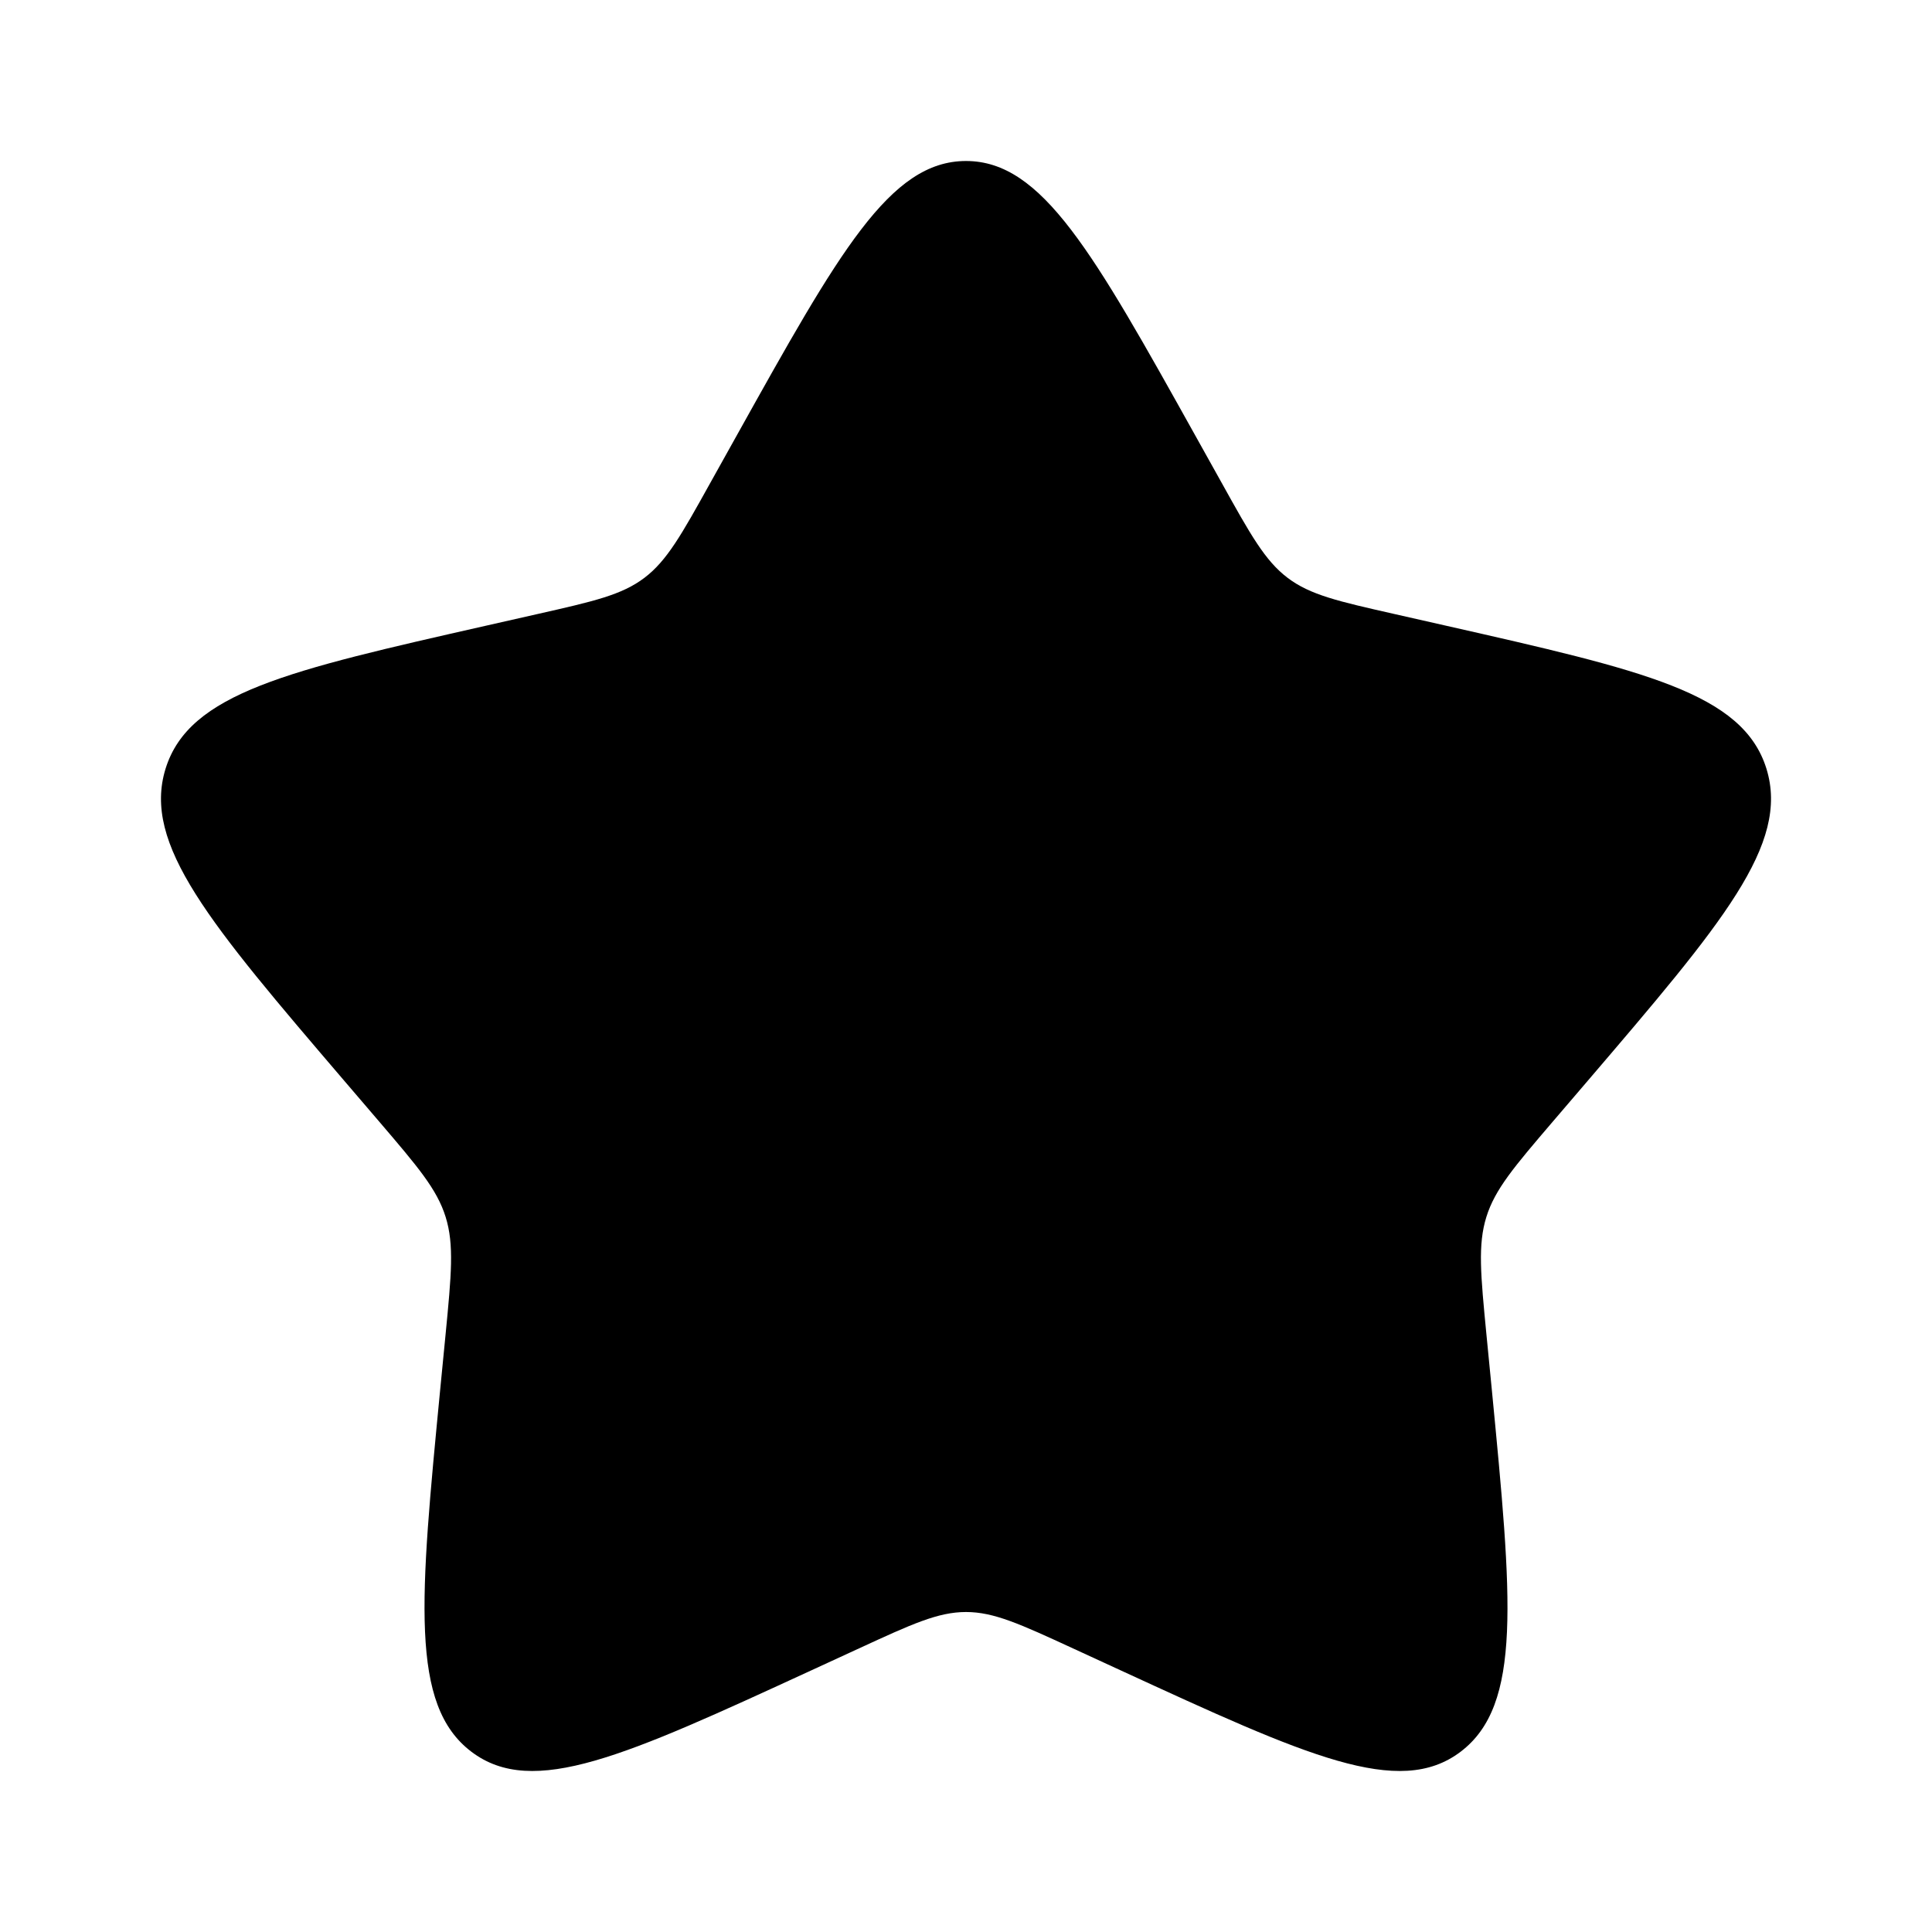
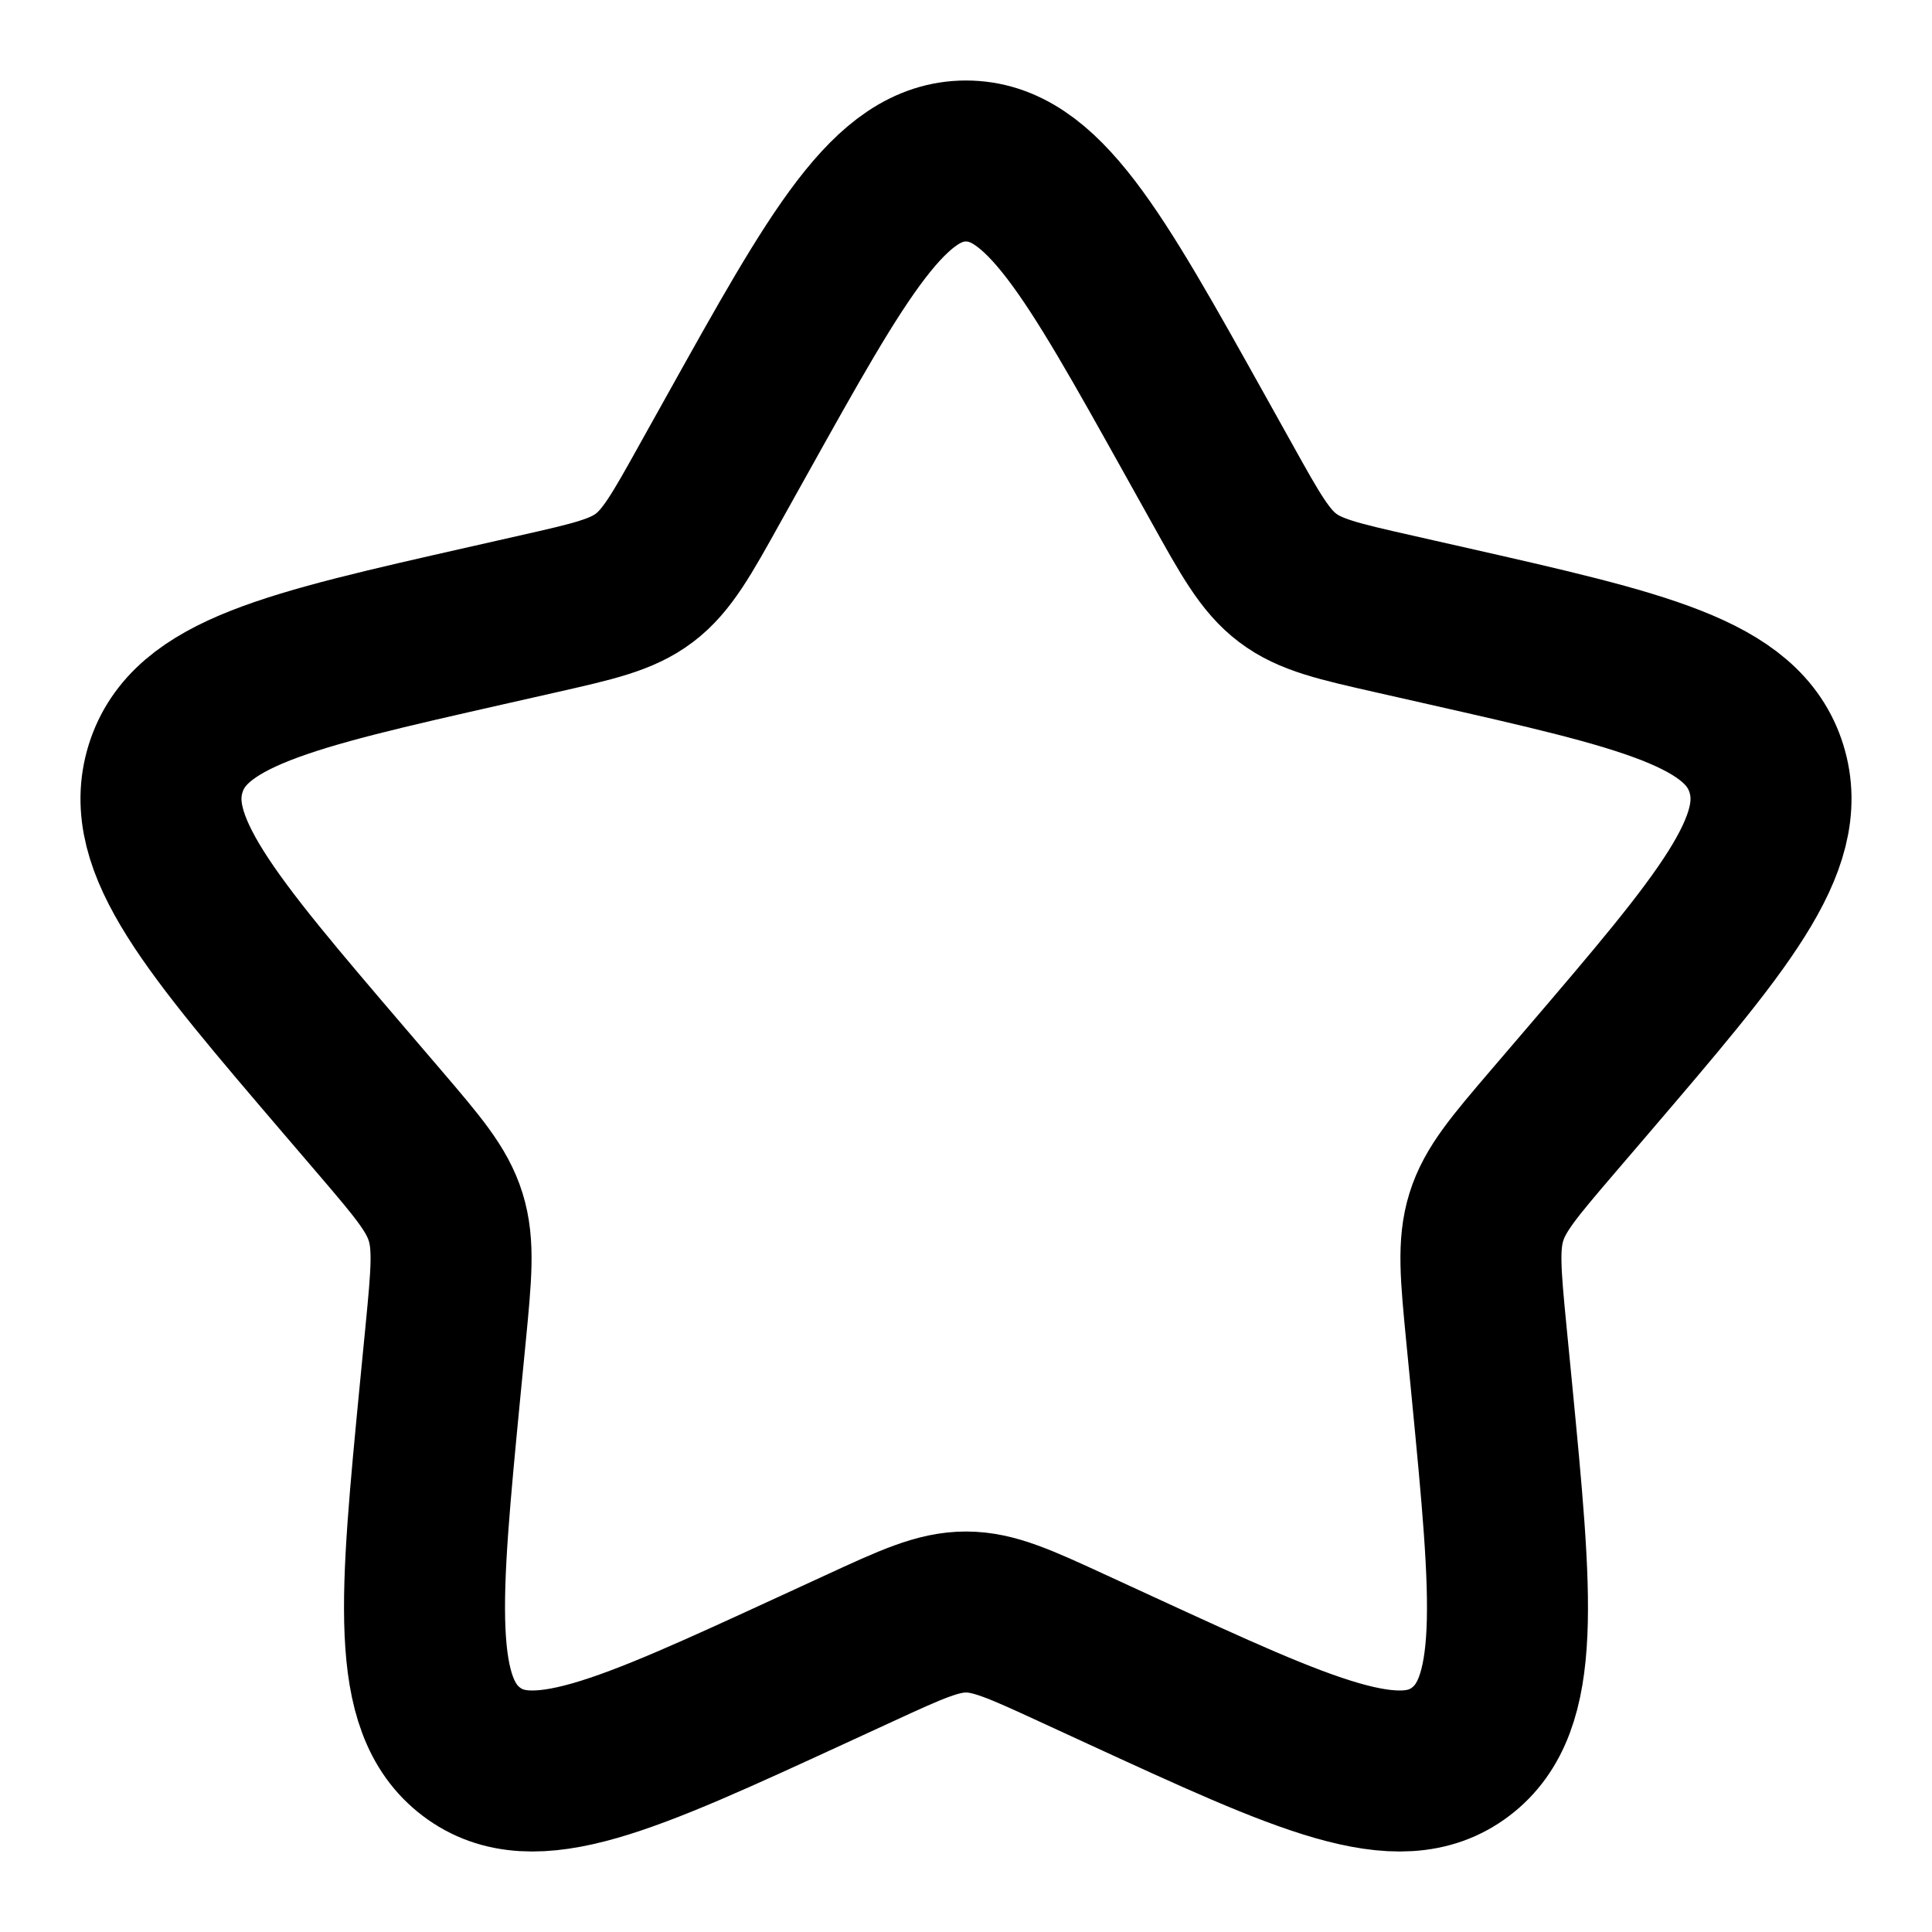
- <svg xmlns="http://www.w3.org/2000/svg" width="800px" height="800px" viewBox="0 0 24 24" fill="none">
-   <path d="M9.153 5.408C10.42 3.136 11.053 2 12 2C12.947 2 13.58 3.136 14.847 5.408L15.175 5.996C15.534 6.642 15.714 6.965 15.995 7.178C16.276 7.391 16.625 7.47 17.324 7.628L17.96 7.772C20.42 8.329 21.65 8.607 21.943 9.548C22.235 10.489 21.397 11.469 19.72 13.43L19.286 13.937C18.81 14.494 18.571 14.773 18.464 15.118C18.357 15.462 18.393 15.834 18.465 16.578L18.531 17.254C18.784 19.871 18.911 21.179 18.145 21.76C17.379 22.342 16.227 21.811 13.924 20.751L13.329 20.477C12.674 20.175 12.347 20.025 12 20.025C11.653 20.025 11.326 20.175 10.671 20.477L10.076 20.751C7.773 21.811 6.621 22.342 5.855 21.76C5.089 21.179 5.216 19.871 5.469 17.254L5.535 16.578C5.607 15.834 5.643 15.462 5.536 15.118C5.429 14.773 5.19 14.494 4.714 13.937L4.28 13.43C2.603 11.469 1.765 10.489 2.057 9.548C2.35 8.607 3.58 8.329 6.04 7.772L6.676 7.628C7.375 7.47 7.724 7.391 8.005 7.178C8.286 6.965 8.466 6.642 8.825 5.996L9.153 5.408Z" fill="#000" />
+ <svg xmlns="http://www.w3.org/2000/svg" width="800px" height="800px" viewBox="0 0 24 24" fill="none" stroke="#000" stroke-width="2">
+   <path d="M9.153 5.408C10.42 3.136 11.053 2 12 2C12.947 2 13.58 3.136 14.847 5.408L15.175 5.996C15.534 6.642 15.714 6.965 15.995 7.178C16.276 7.391 16.625 7.47 17.324 7.628L17.96 7.772C20.42 8.329 21.65 8.607 21.943 9.548C22.235 10.489 21.397 11.469 19.72 13.43L19.286 13.937C18.81 14.494 18.571 14.773 18.464 15.118C18.357 15.462 18.393 15.834 18.465 16.578L18.531 17.254C18.784 19.871 18.911 21.179 18.145 21.76C17.379 22.342 16.227 21.811 13.924 20.751L13.329 20.477C12.674 20.175 12.347 20.025 12 20.025C11.653 20.025 11.326 20.175 10.671 20.477L10.076 20.751C7.773 21.811 6.621 22.342 5.855 21.76C5.089 21.179 5.216 19.871 5.469 17.254L5.535 16.578C5.607 15.834 5.643 15.462 5.536 15.118C5.429 14.773 5.19 14.494 4.714 13.937L4.28 13.43C2.603 11.469 1.765 10.489 2.057 9.548C2.35 8.607 3.58 8.329 6.04 7.772L6.676 7.628C7.375 7.47 7.724 7.391 8.005 7.178C8.286 6.965 8.466 6.642 8.825 5.996L9.153 5.408Z" fill="none" />
</svg>
